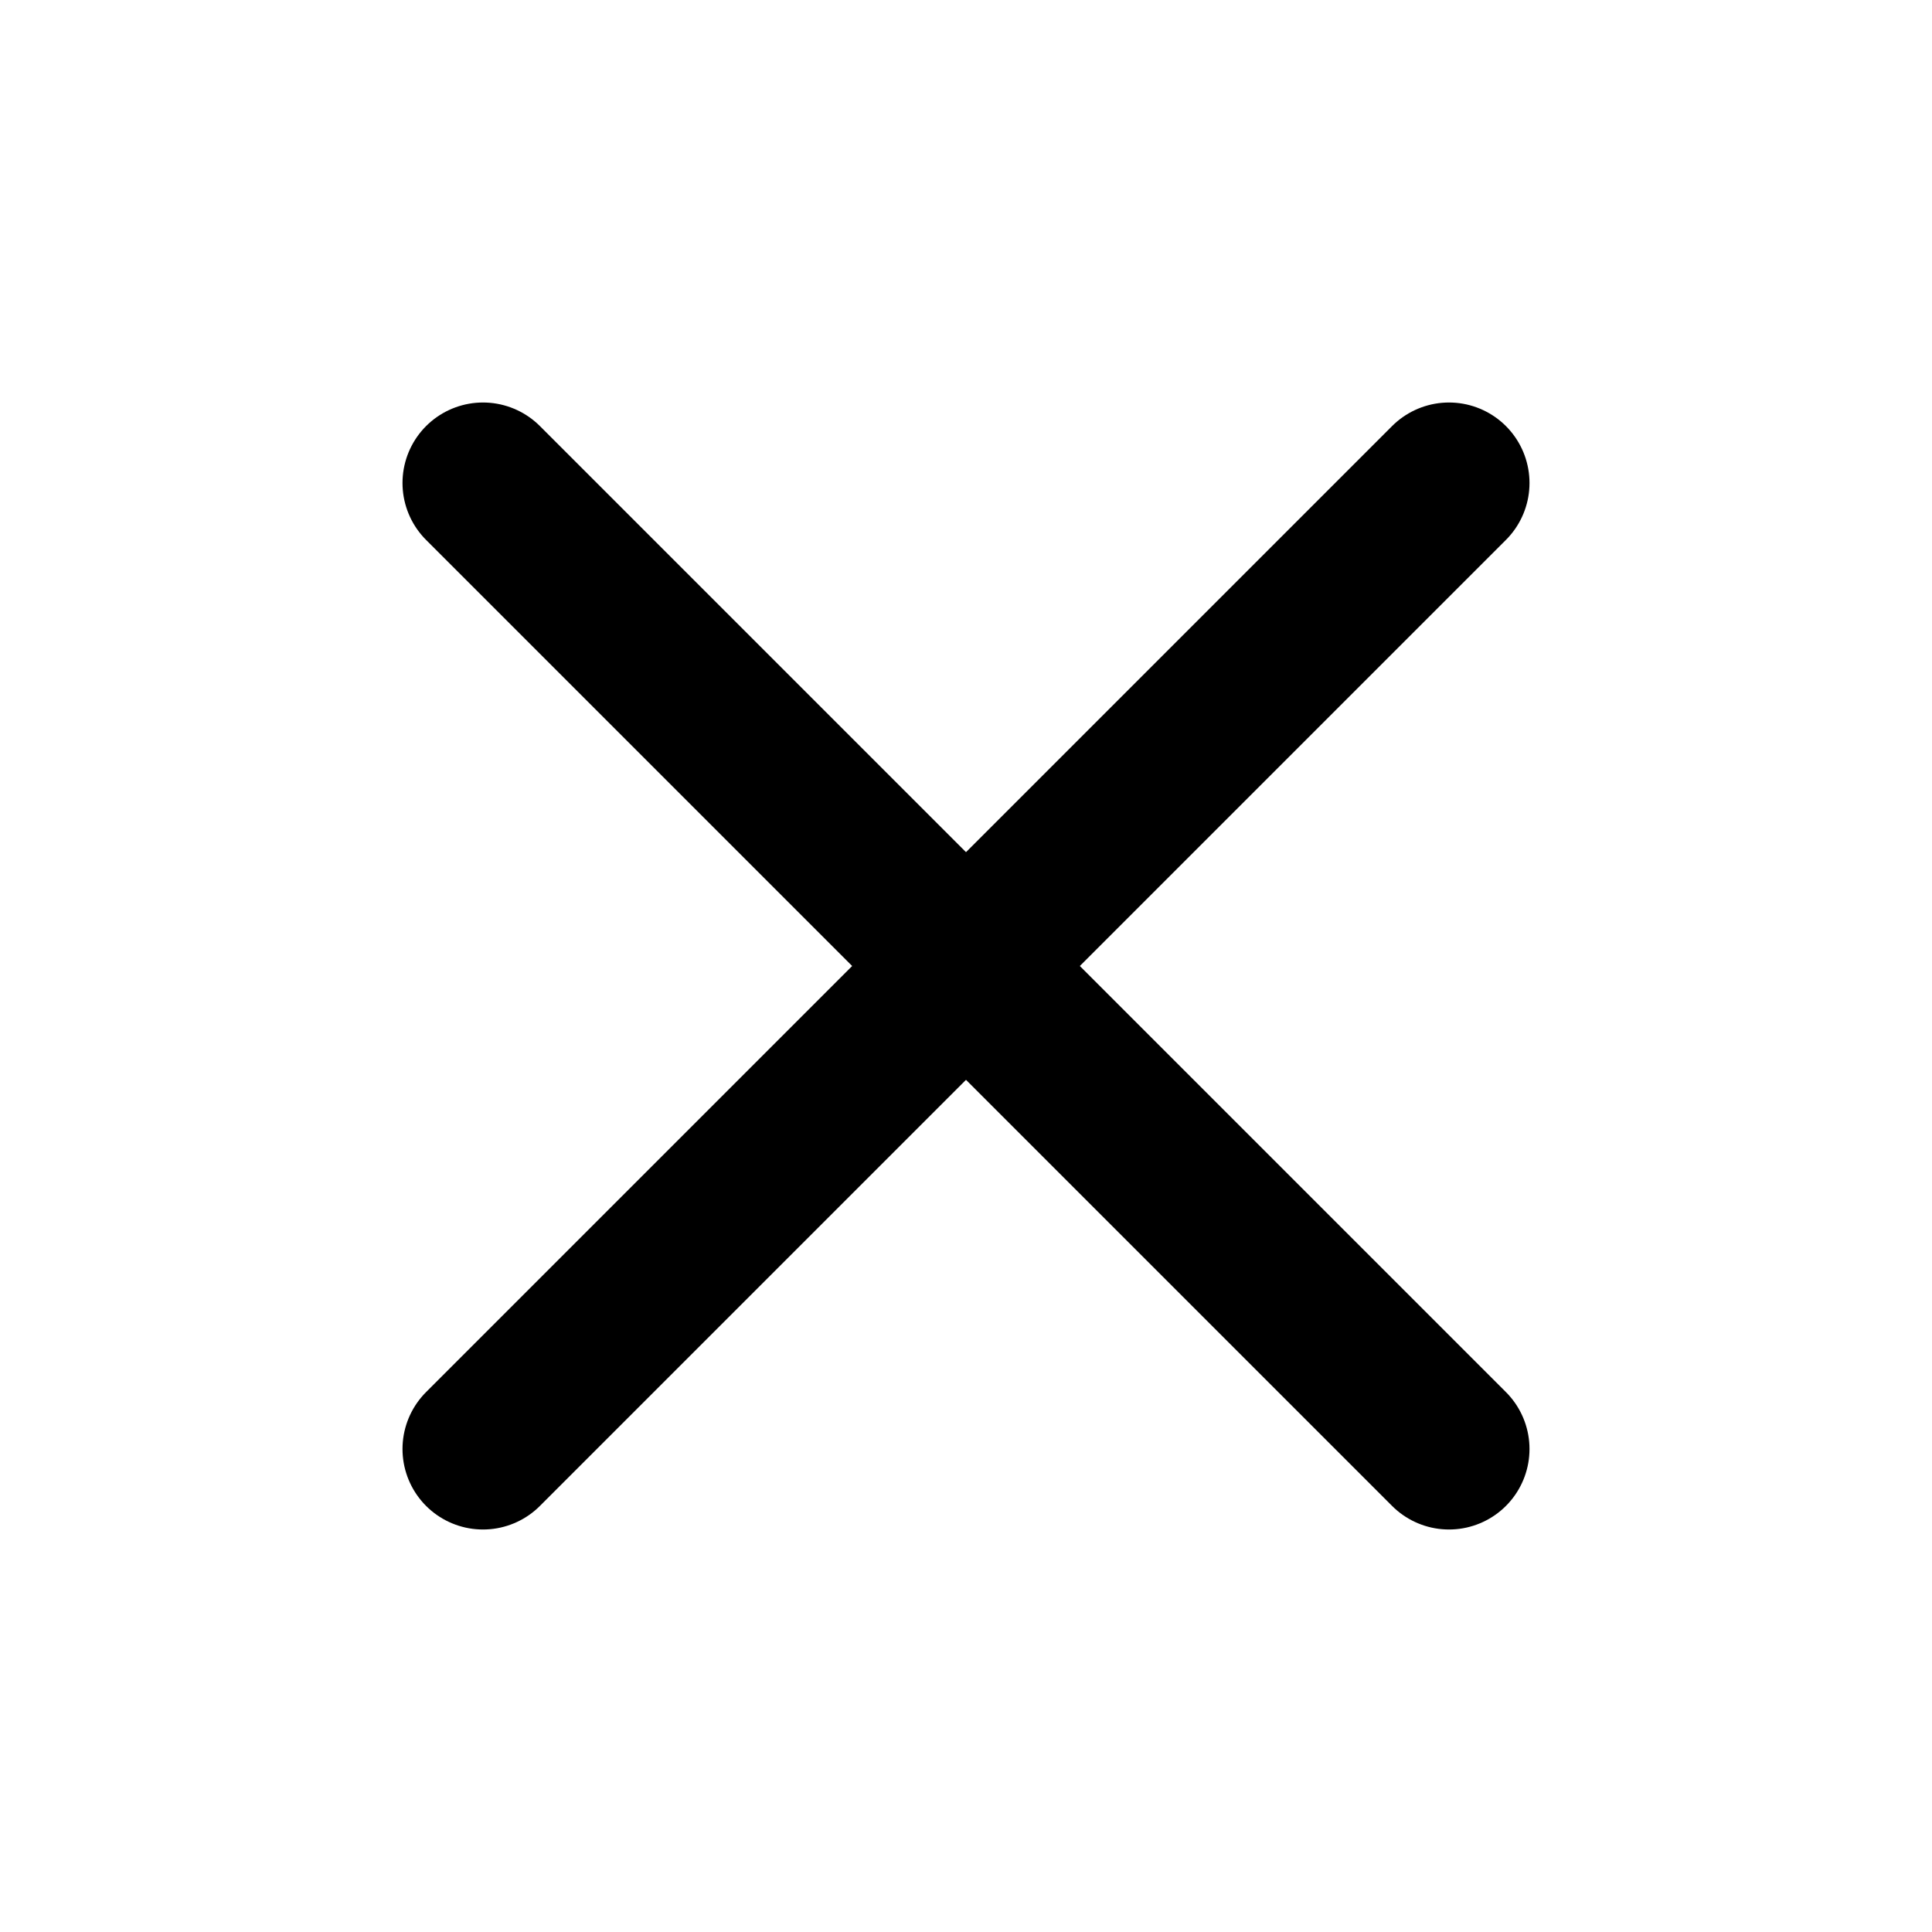
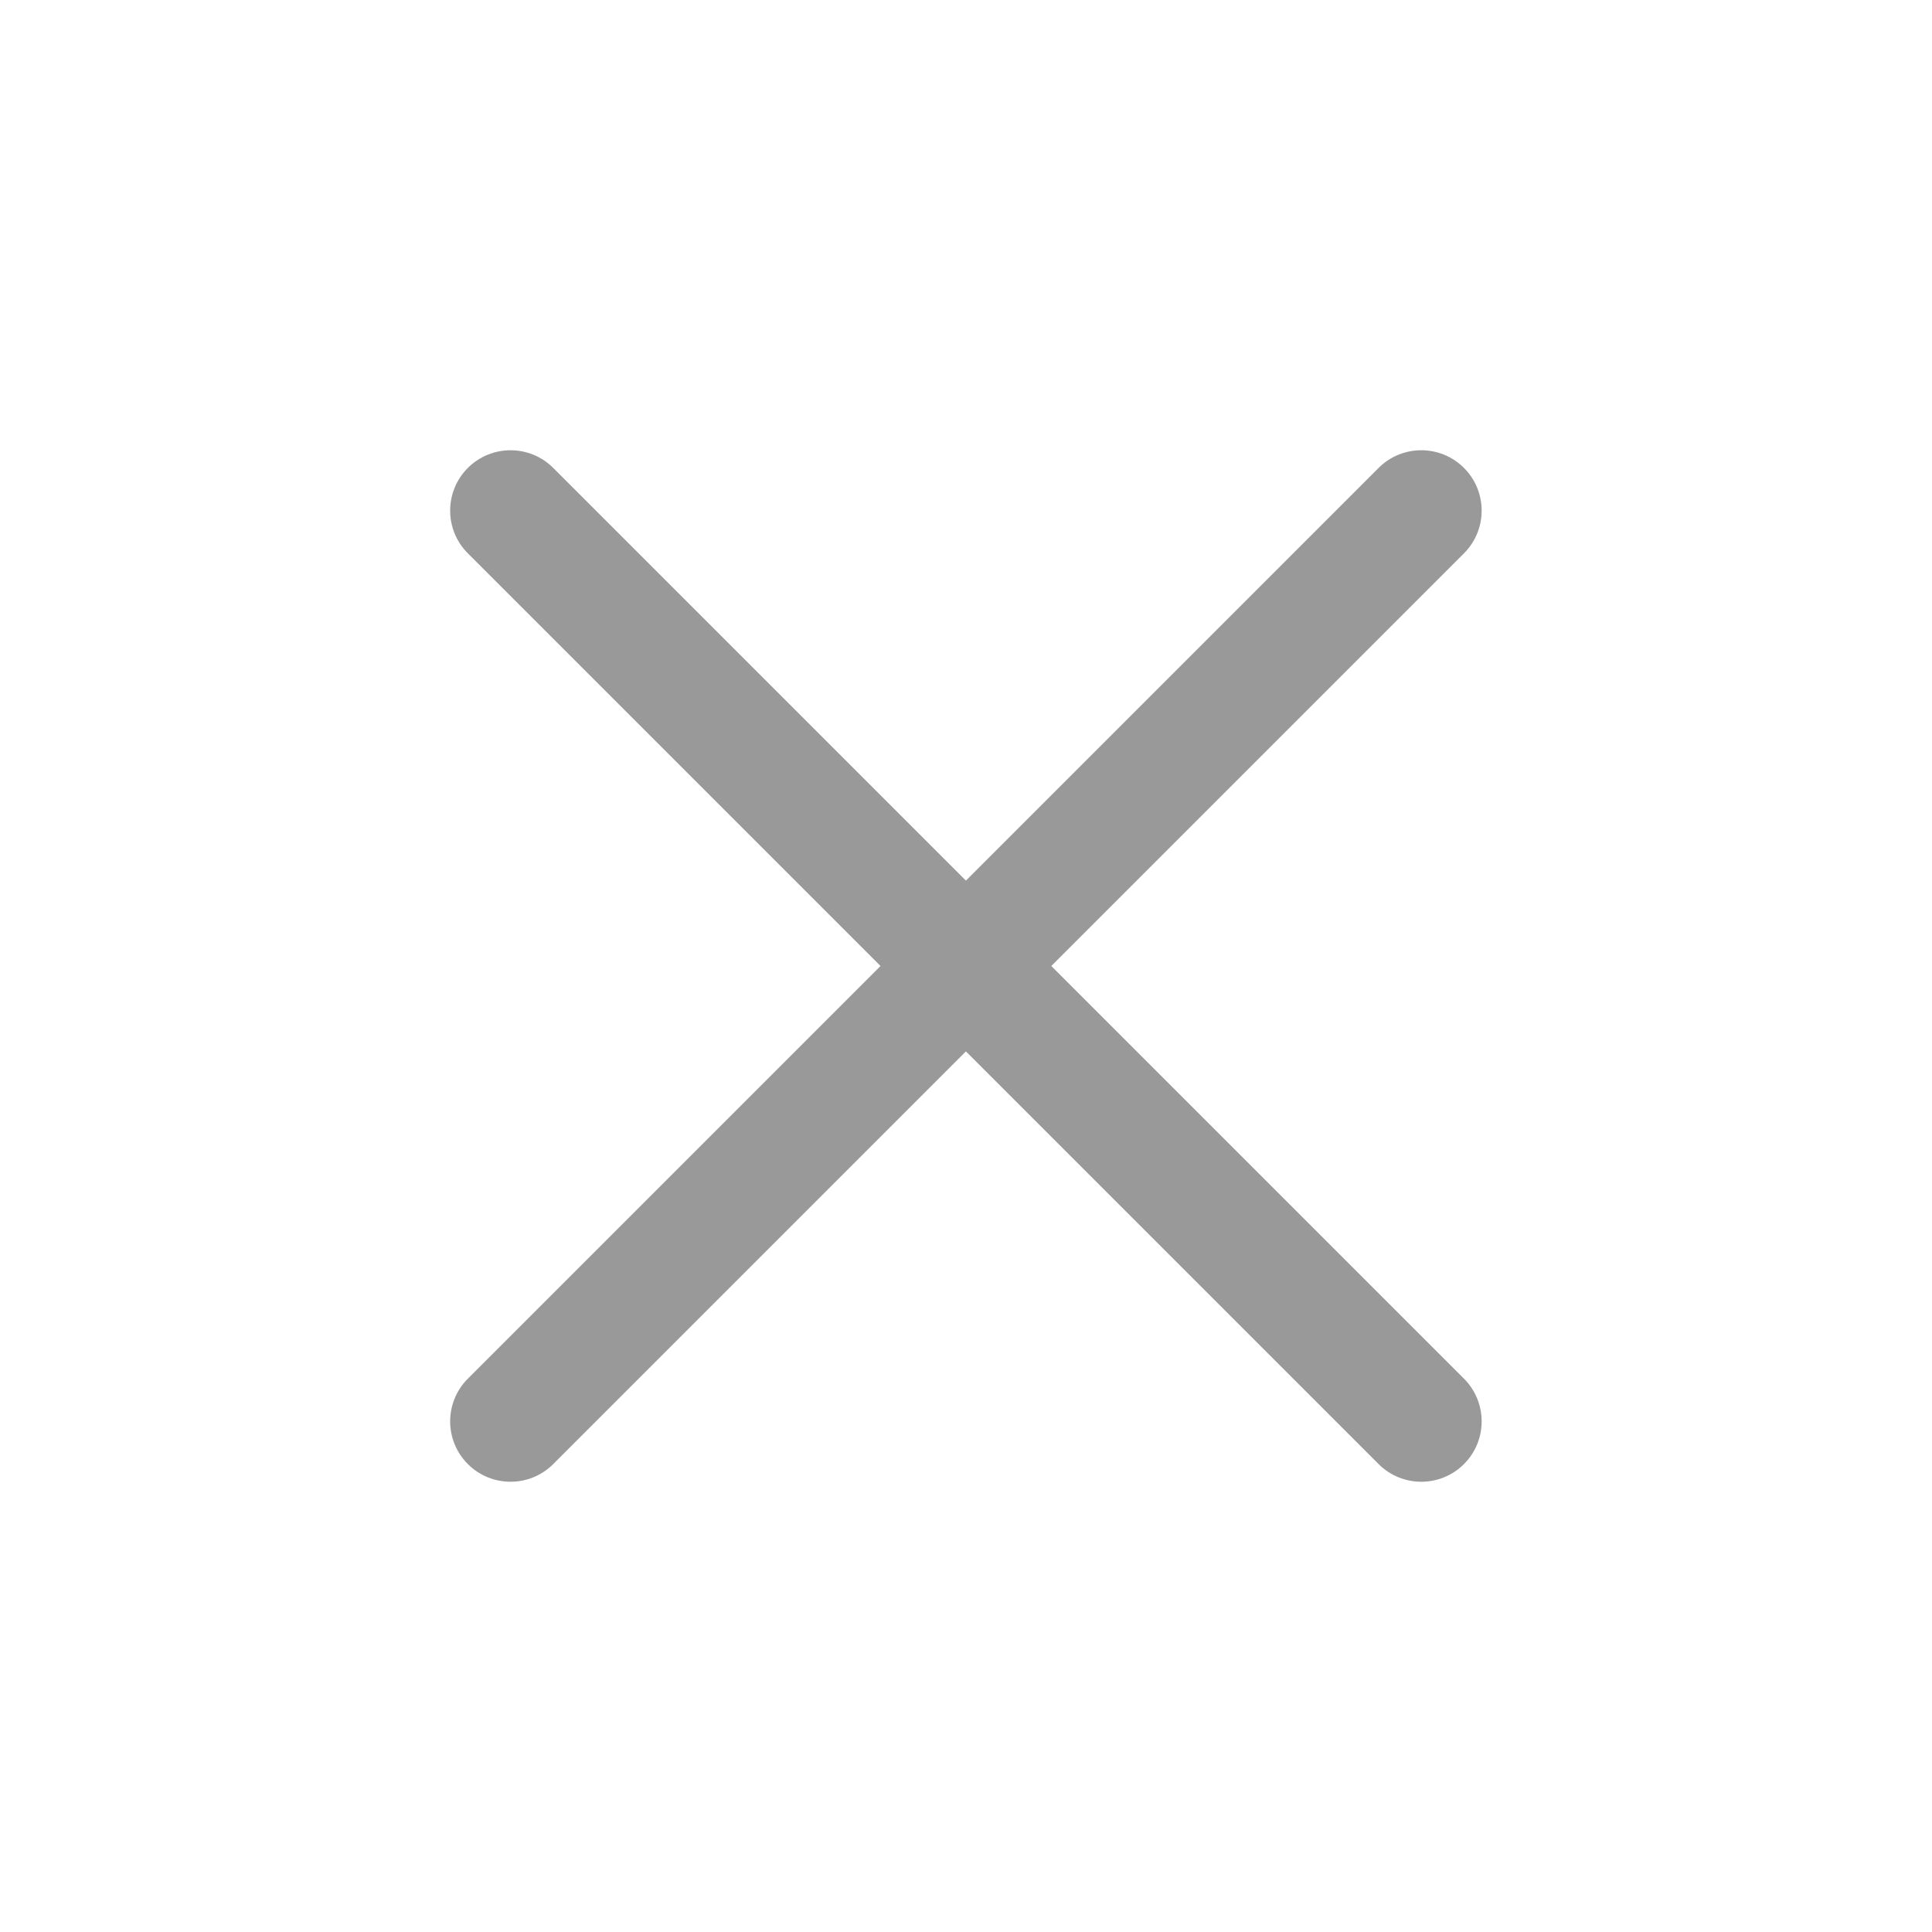
- <svg xmlns="http://www.w3.org/2000/svg" viewBox="0 0 24 24" fill="none" stroke="currentColor" stroke-width="2" stroke-linecap="round" stroke-linejoin="round">
-   <line x1="18" y1="6" x2="6" y2="18" />
-   <line x1="6" y1="6" x2="18" y2="18" />
+ <svg xmlns="http://www.w3.org/2000/svg" width="20" height="20" viewBox="0 0 20 20" fill="none">
+   <path fill-rule="evenodd" clip-rule="evenodd" d="M5.727 4.844C5.483 4.6 5.087 4.6 4.843 4.844C4.599 5.088 4.599 5.484 4.843 5.728L9.115 10L4.843 14.272C4.599 14.516 4.599 14.912 4.843 15.156C5.087 15.4 5.483 15.4 5.727 15.156L9.999 10.884L14.271 15.156C14.515 15.4 14.911 15.4 15.155 15.156C15.399 14.912 15.399 14.516 15.155 14.272L10.883 10L15.155 5.728C15.399 5.484 15.399 5.088 15.155 4.844C14.911 4.6 14.515 4.6 14.271 4.844L9.999 9.116L5.727 4.844Z" fill="#999999" />
</svg>
